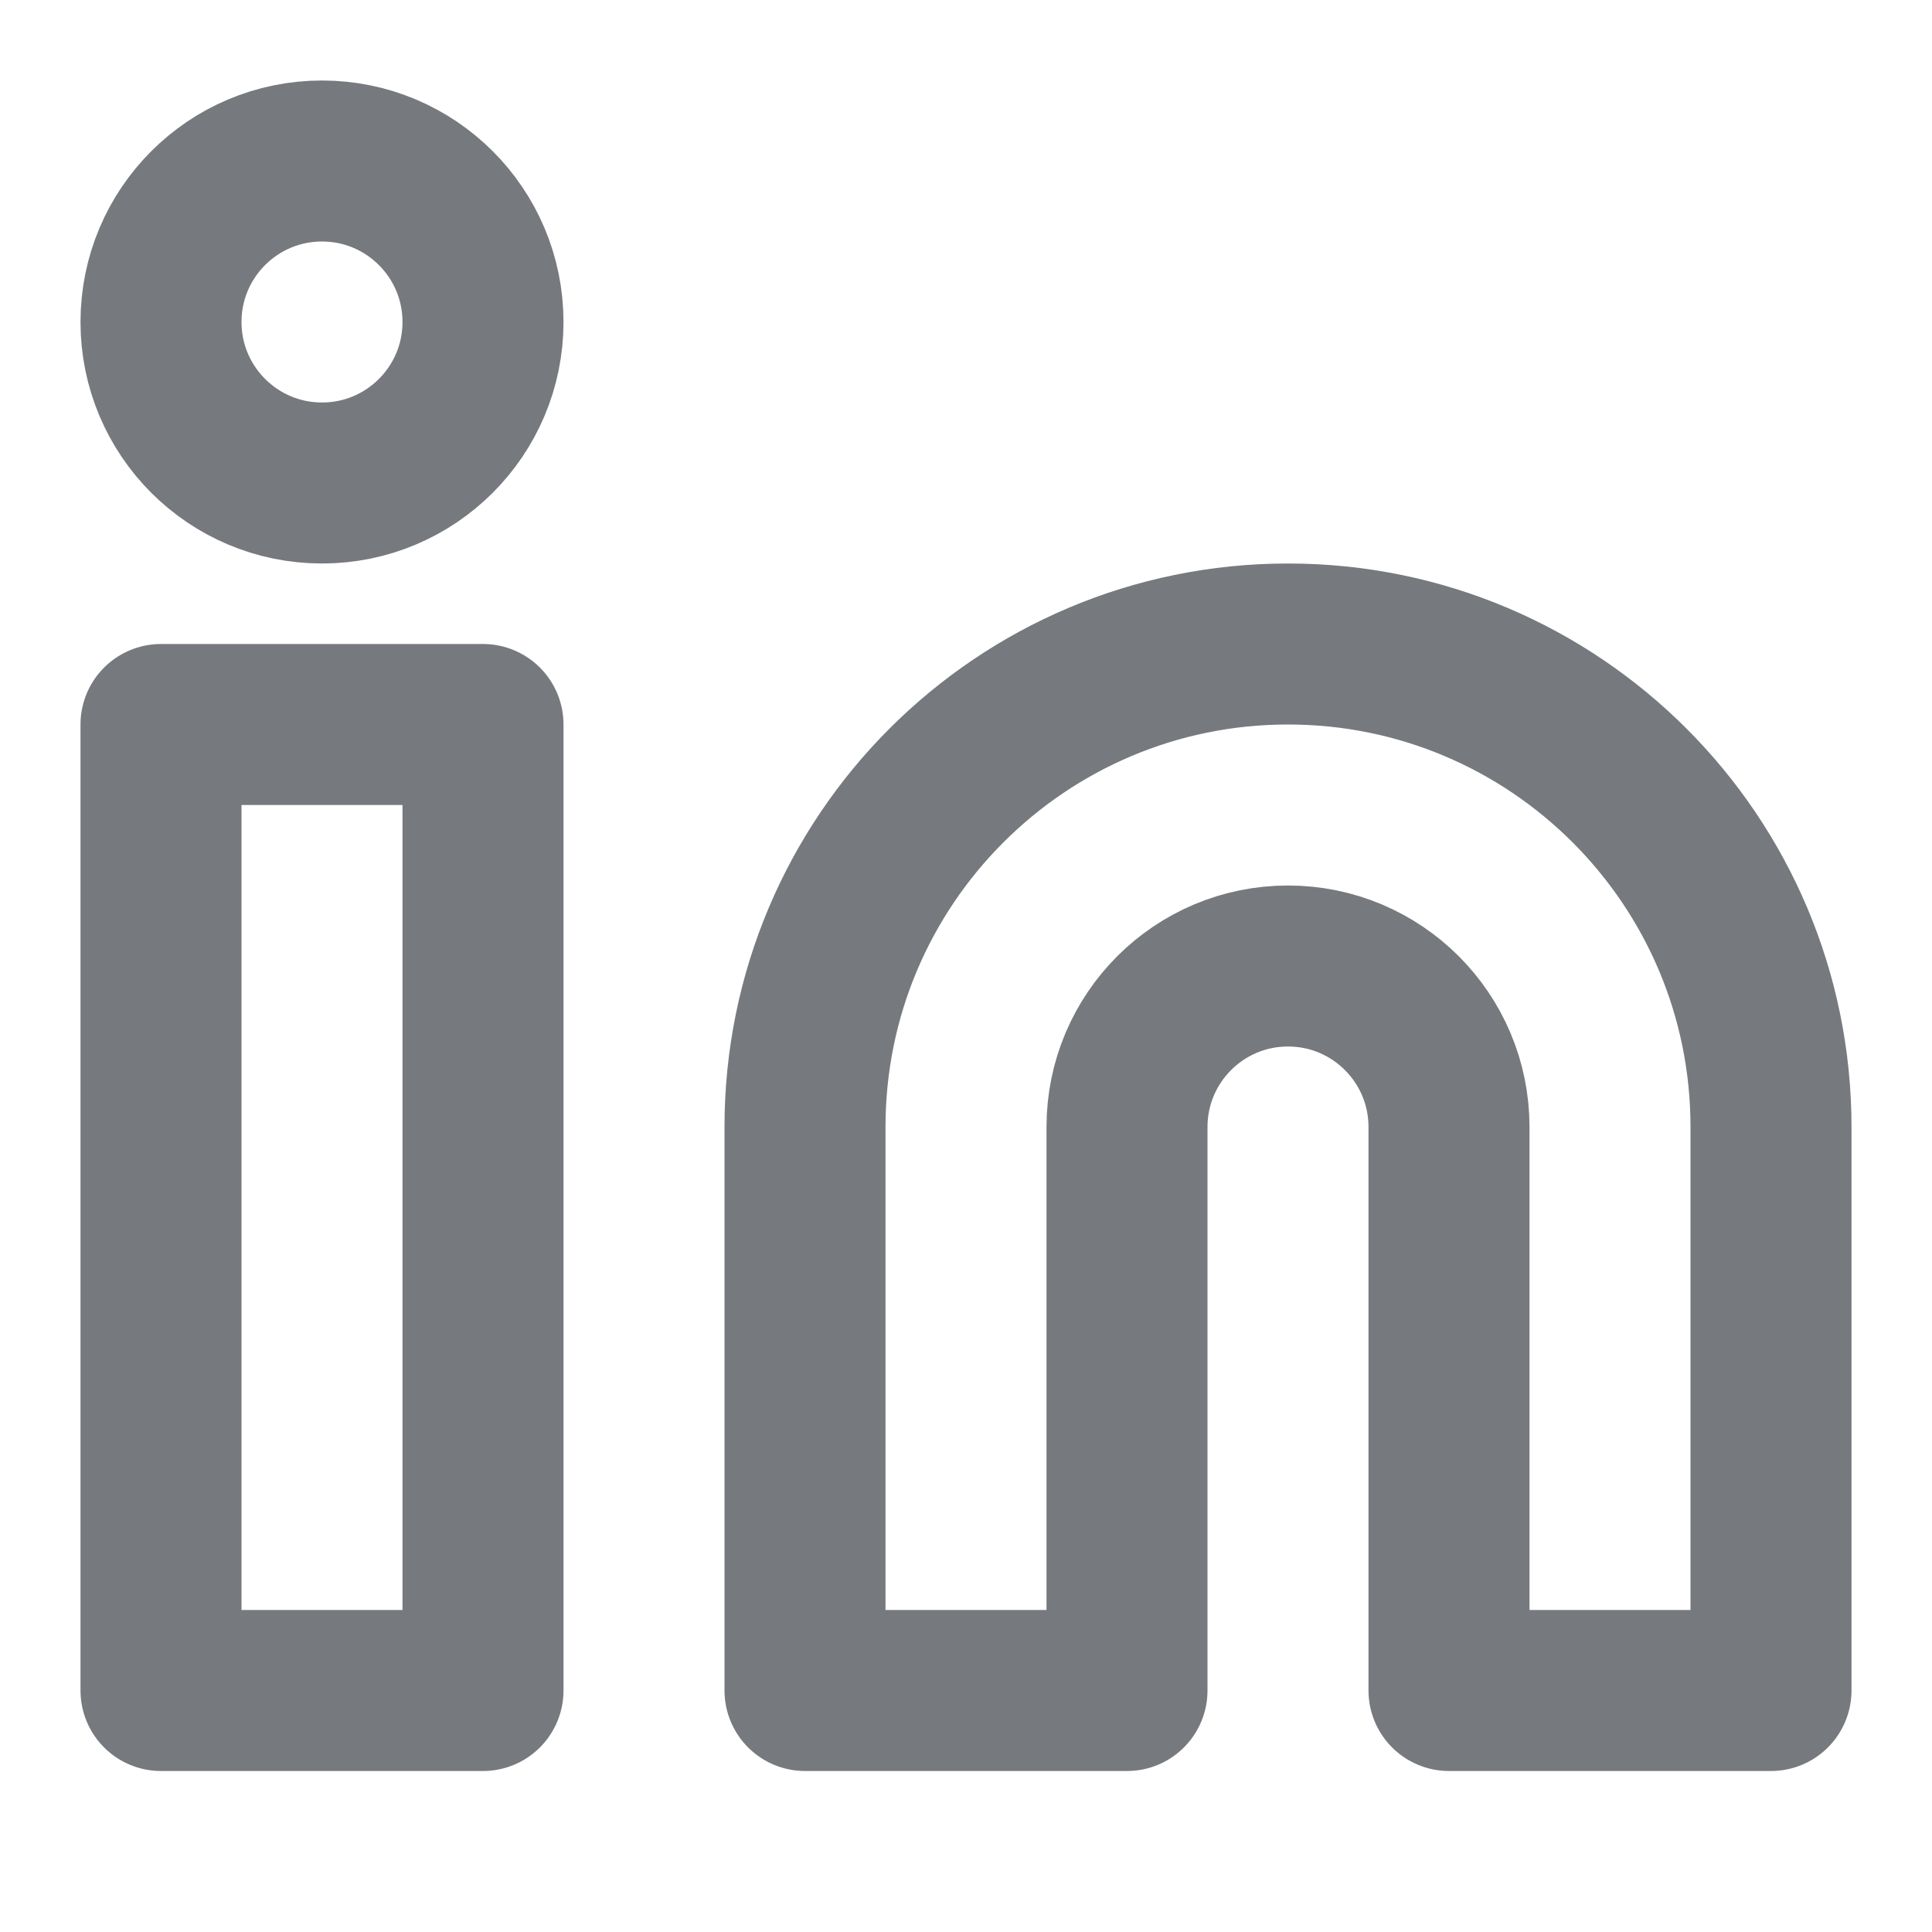
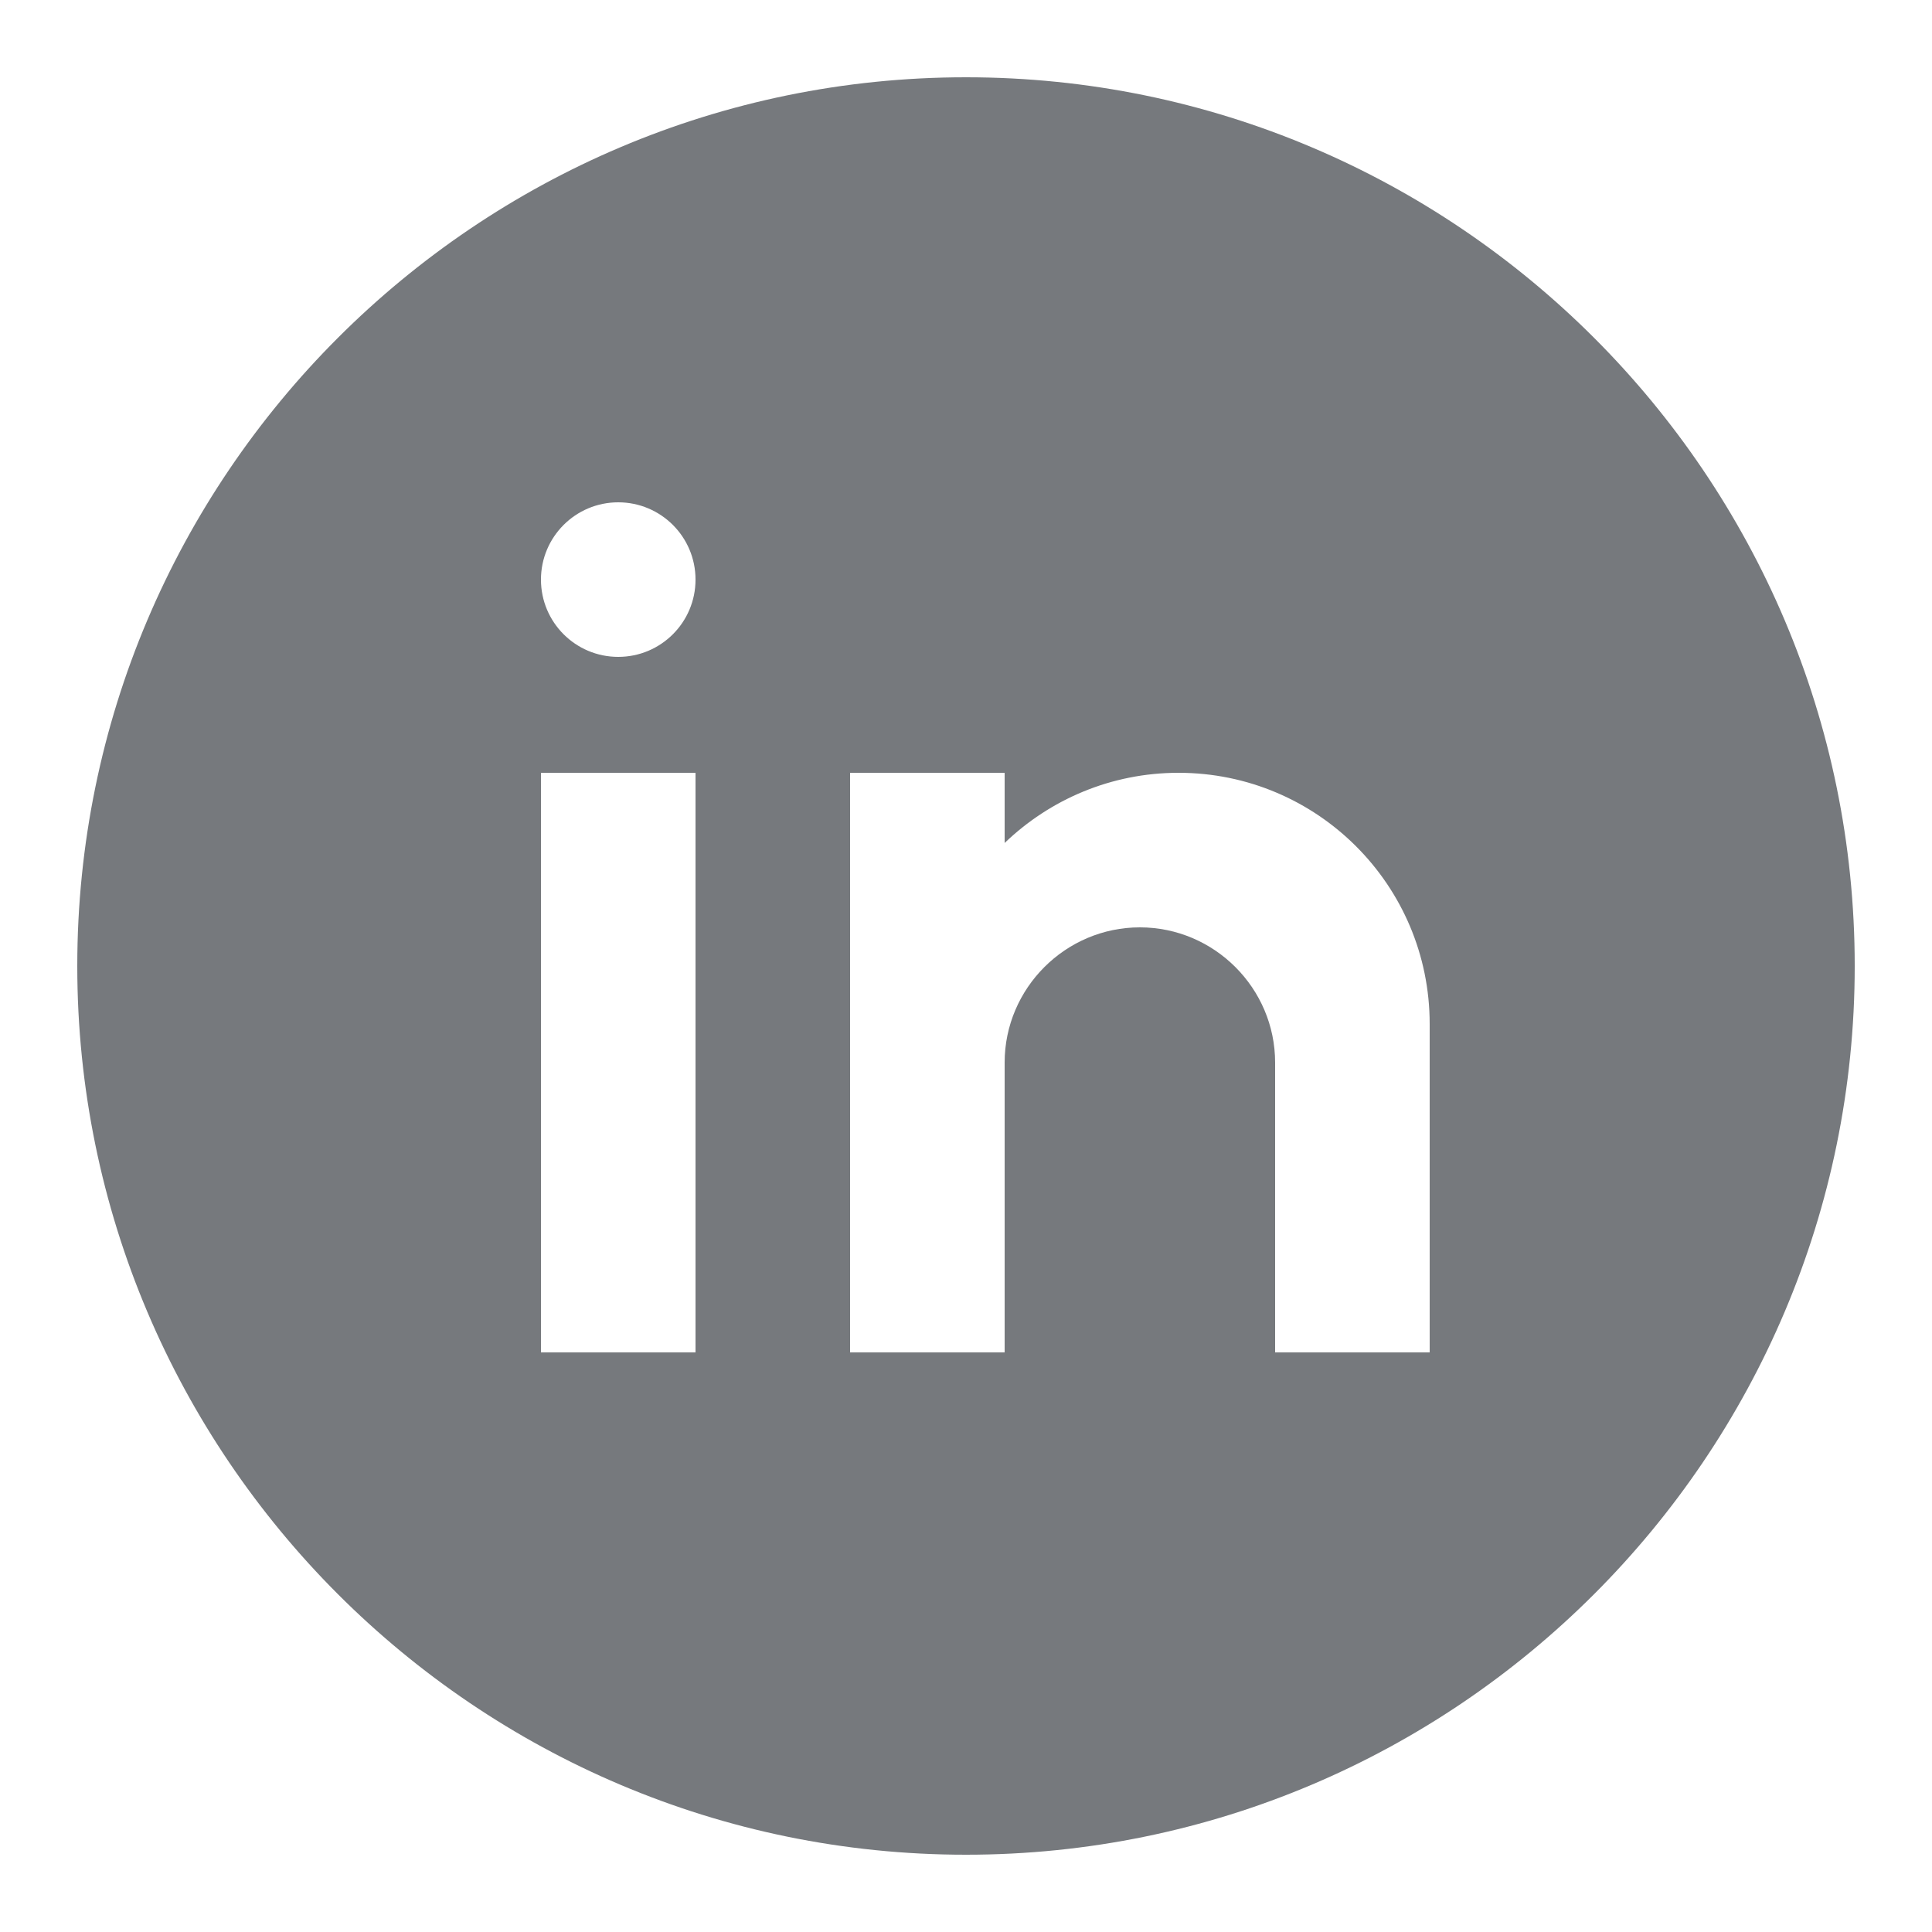
- <svg xmlns="http://www.w3.org/2000/svg" width="24" height="24" viewBox="0 0 24 24" fill="none" stroke="#76797d" stroke-width="2" stroke-linecap="round" stroke-linejoin="round" class="feather feather-linkedin text-lightText">
-   <path d="M16 8a6 6 0 0 1 6 6v7h-4v-7a2 2 0 0 0-2-2 2 2 0 0 0-2 2v7h-4v-7a6 6 0 0 1 6-6z" />
-   <rect x="2" y="9" width="4" height="12" />
-   <circle cx="4" cy="4" r="2" />
+ <svg xmlns="http://www.w3.org/2000/svg" viewBox="0,0,256,256" width="150px" height="150px">
+   <g fill="#76797d" fill-rule="nonzero" stroke="none" stroke-width="1" stroke-linecap="butt" stroke-linejoin="miter" stroke-miterlimit="10" stroke-dasharray="" stroke-dashoffset="0" font-family="none" font-weight="none" font-size="none" text-anchor="none" style="mix-blend-mode: normal">
+     <g transform="scale(5.12,5.12)">
+       <path d="M25,2c-12.682,0 -23,10.317 -23,23c0,12.683 10.318,23 23,23c12.682,0 23,-10.317 23,-23c0,-12.683 -10.318,-23 -23,-23zM18,35h-4v-15h4zM16,17c-1.105,0 -2,-0.895 -2,-2c0,-1.105 0.895,-2 2,-2c1.105,0 2,0.895 2,2c0,1.105 -0.895,2 -2,2zM37,35h-4v-5v-2.5c0,-1.925 -1.575,-3.5 -3.5,-3.5c-1.925,0 -3.5,1.575 -3.5,3.5v7.5h-4v-15h4v1.816c1.168,-1.122 2.752,-1.816 4.5,-1.816c3.59,0 6.5,2.91 6.5,6.5z" />
+     </g>
+   </g>
</svg>
